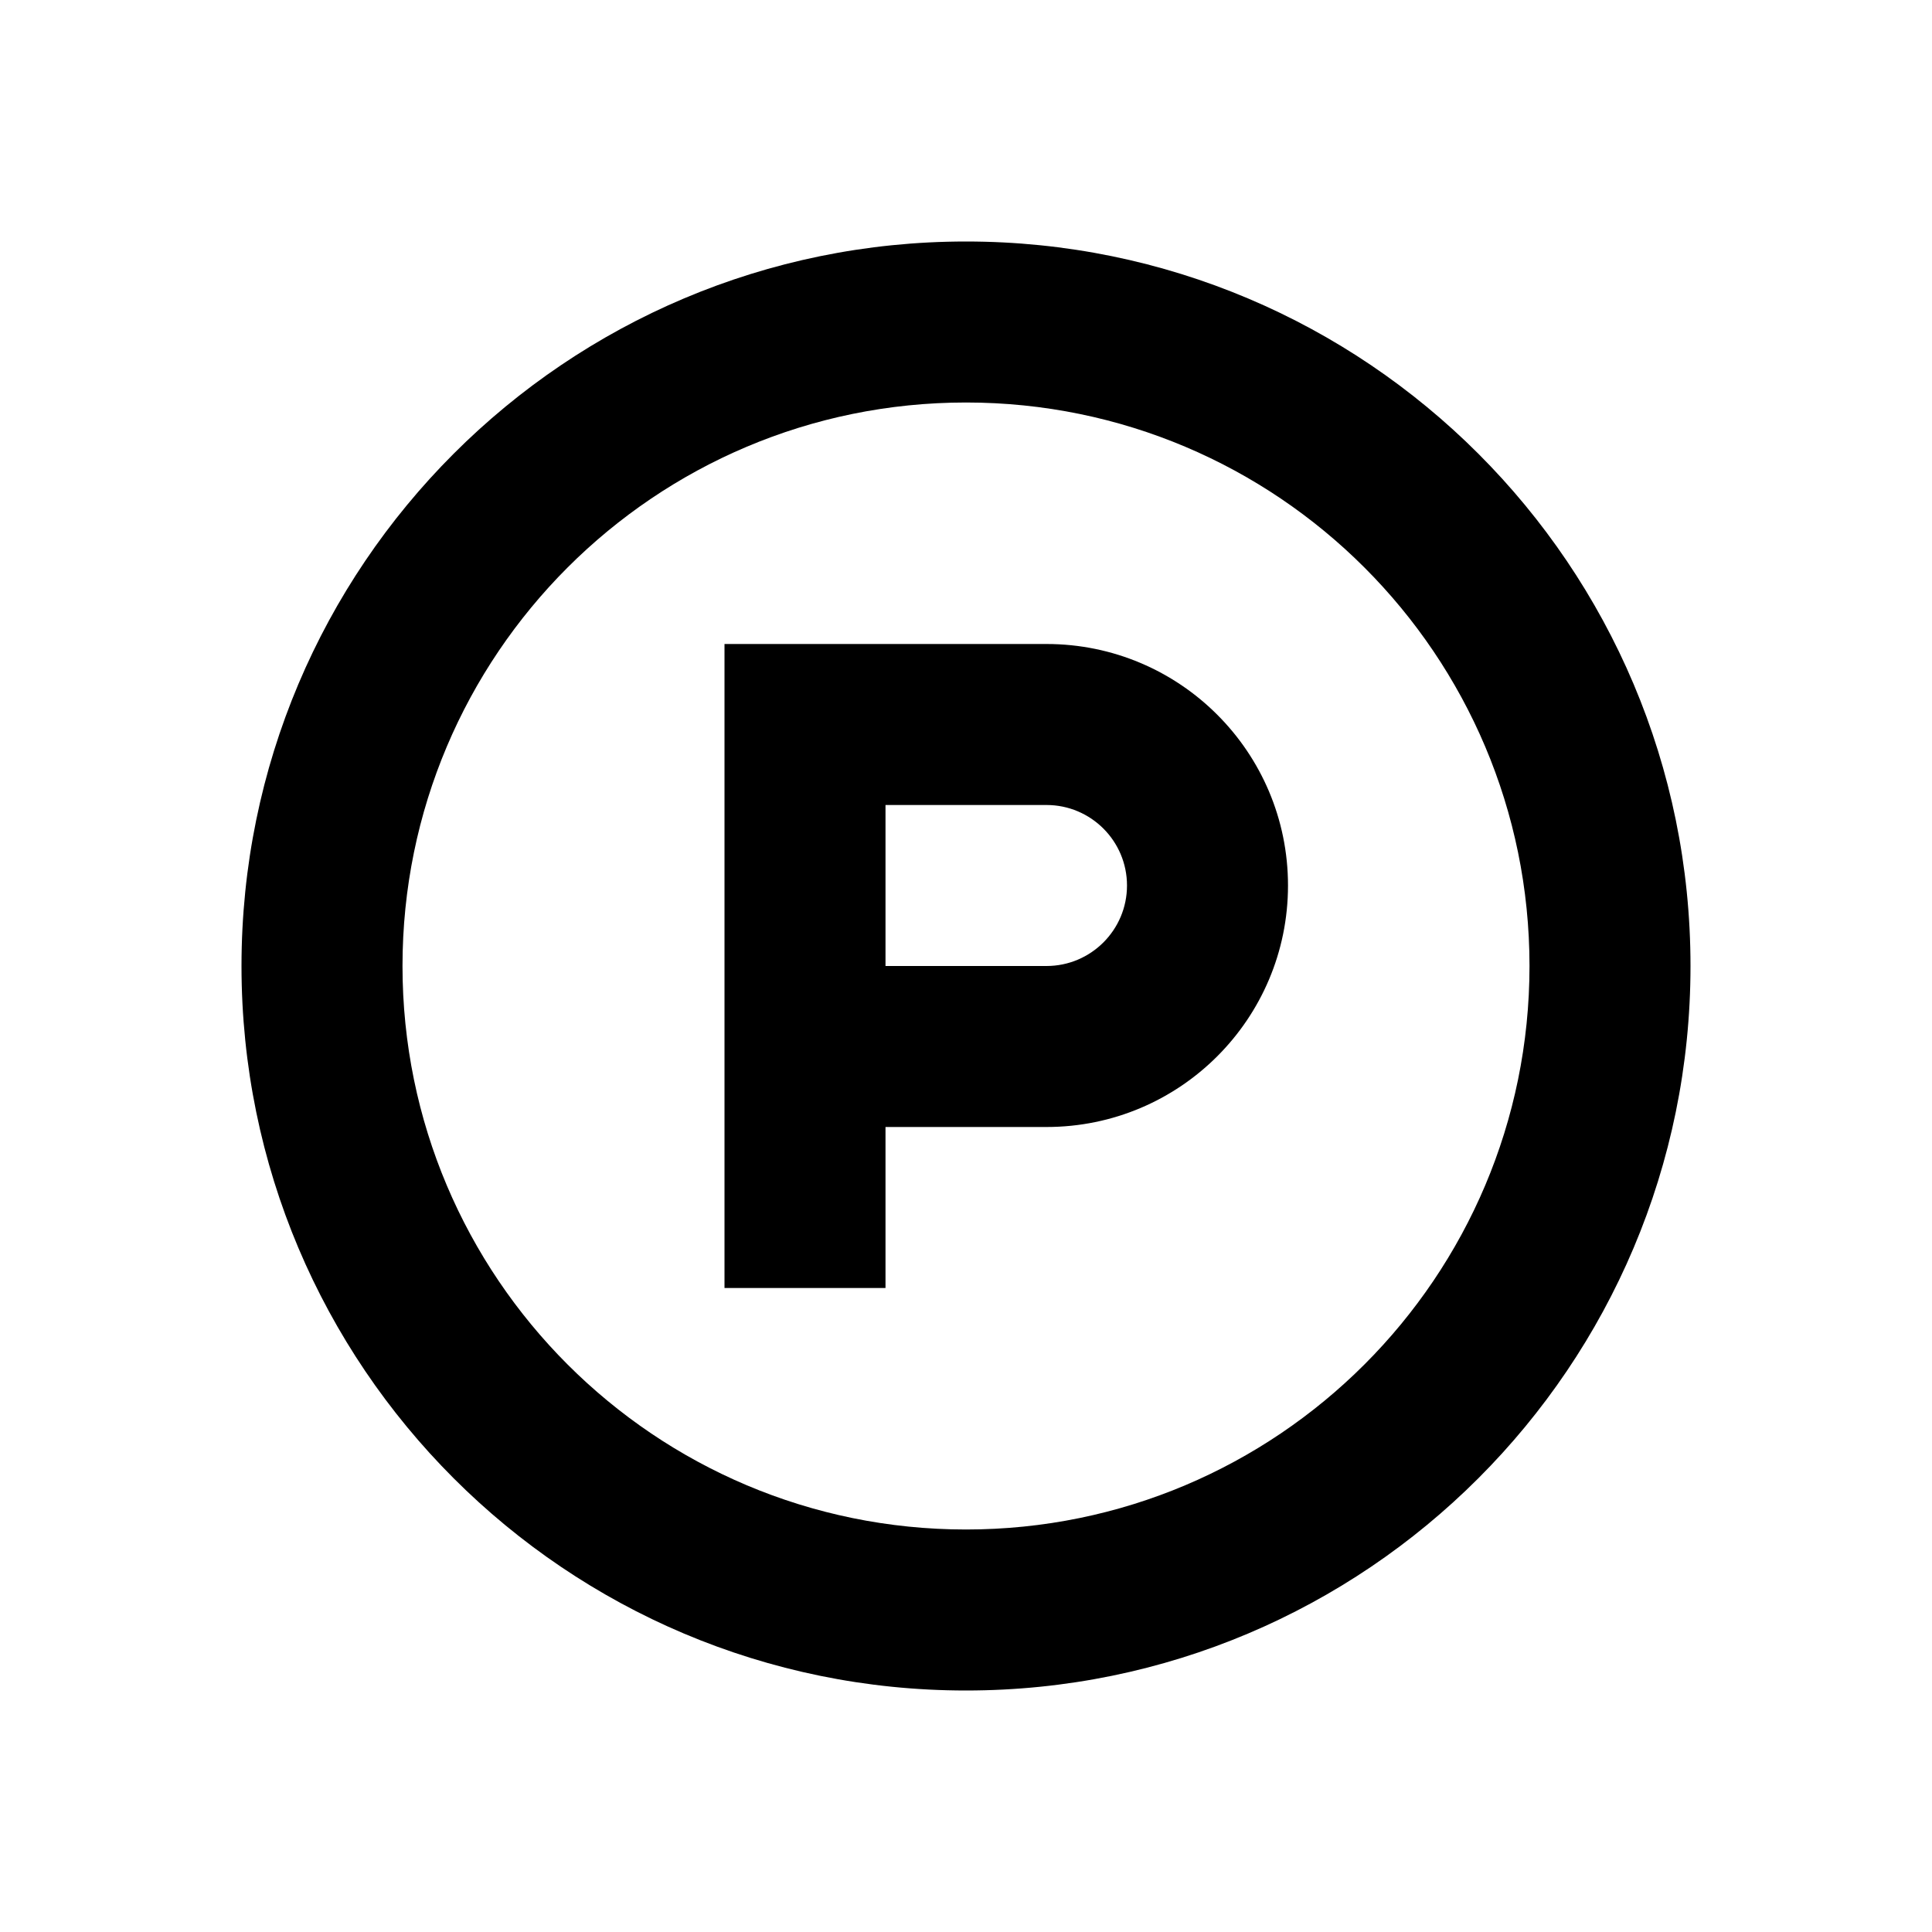
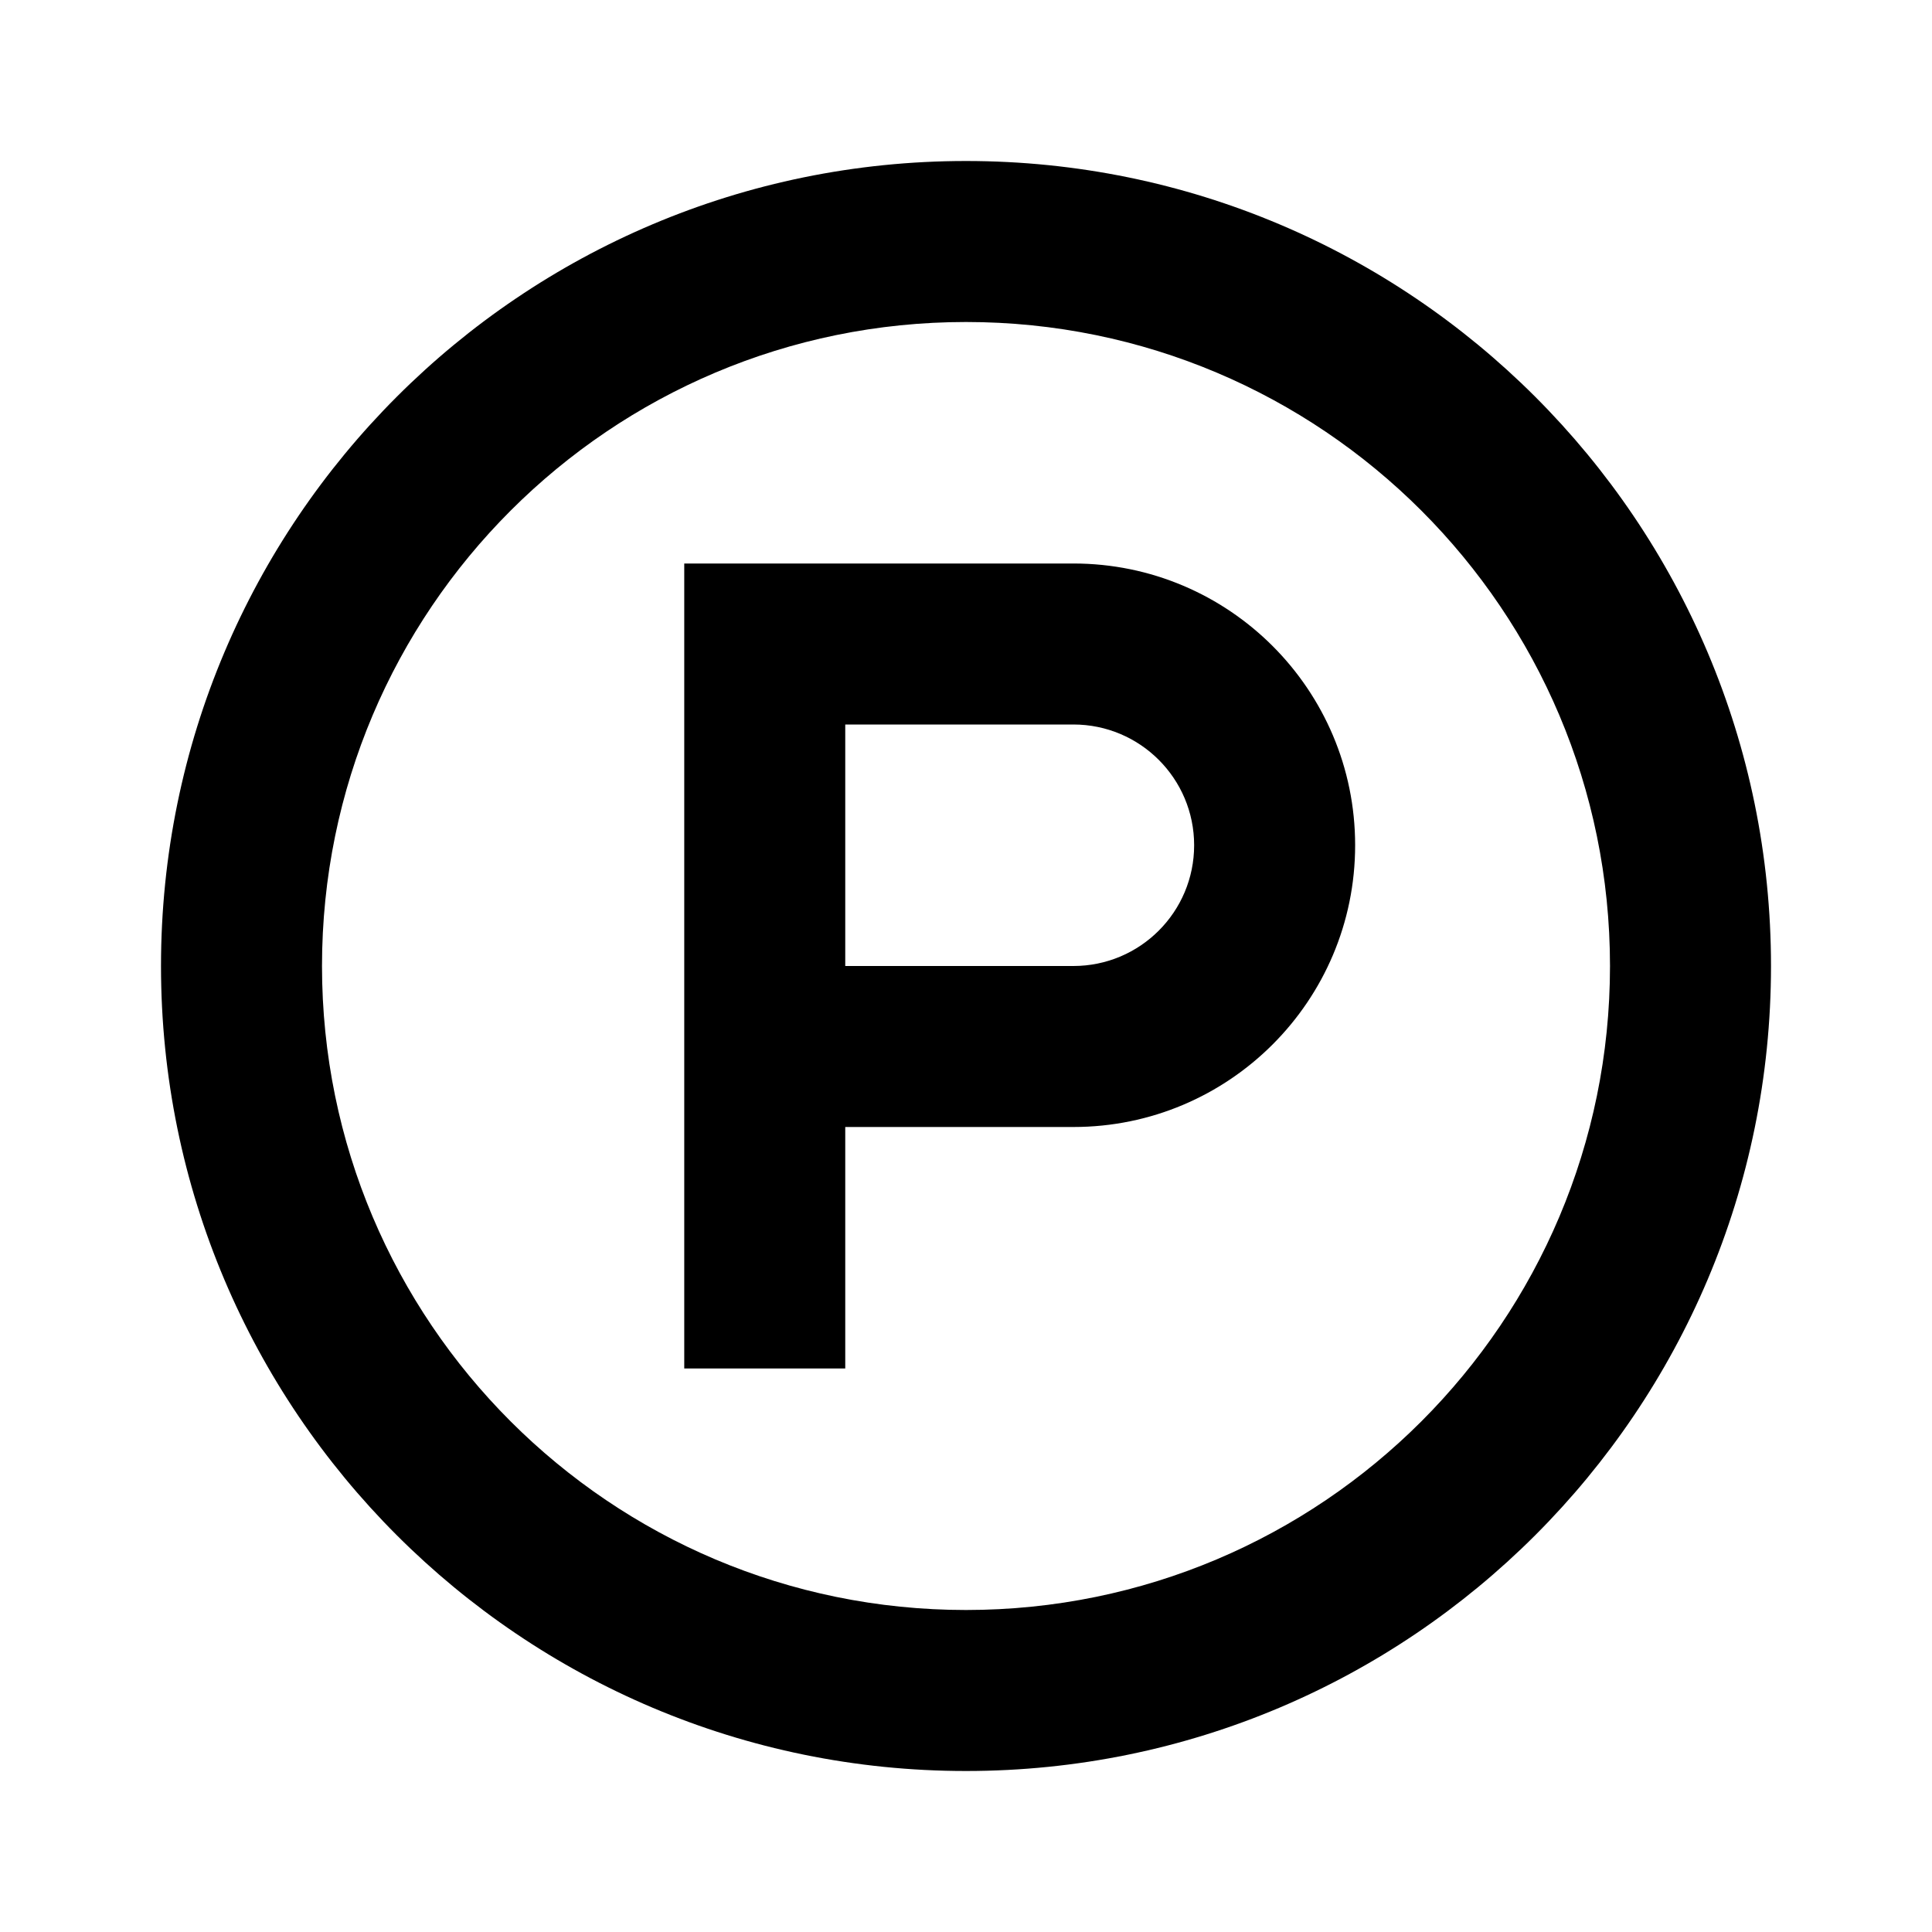
- <svg xmlns="http://www.w3.org/2000/svg" width="24" height="24" viewBox="0 0 24 24" fill="none">
-   <path fill-rule="evenodd" clip-rule="evenodd" d="M12 19C8.134 19 5 15.866 5 12C5 8.134 8.134 5 12 5C15.866 5 19 8.134 19 12C19 15.866 15.866 19 12 19ZM3 12C3 7.029 7.029 3 12 3C16.971 3 21 7.029 21 12C21 16.971 16.971 21 12 21C7.029 21 3 16.971 3 12ZM9 16V8H13C14.657 8 16 9.343 16 11C16 12.657 14.657 14 13 14H11V16H9ZM14 11C14 11.552 13.552 12 13 12H11V10H13C13.552 10 14 10.448 14 11Z" fill="#000000" />
+ <svg xmlns="http://www.w3.org/2000/svg" width="800px" height="800px" viewBox="0 0 24 24" fill="currentColor">
+   <g id="SVGRepo_bgCarrier" stroke-width="0" />
+   <g id="SVGRepo_tracerCarrier" stroke-linecap="round" stroke-linejoin="round" />
+   <g id="SVGRepo_iconCarrier">
+     <g>
+       <path fill="none" d="M0 0h24v24H0z" />
+       <path fill-rule="nonzero" d="M12 22C6.477 22 2 17.523 2 12S6.477 2 12 2s10 4.477 10 10-4.477 10-10 10zm0-2a8 8 0 1 0 0-16 8 8 0 0 0 0 16zm1.334-8a1.5 1.5 0 0 0 0-3H10.5v3h2.834zm0-5a3.5 3.5 0 0 1 0 7H10.5v3h-2V7h4.834z" />
+     </g>
+   </g>
</svg>
